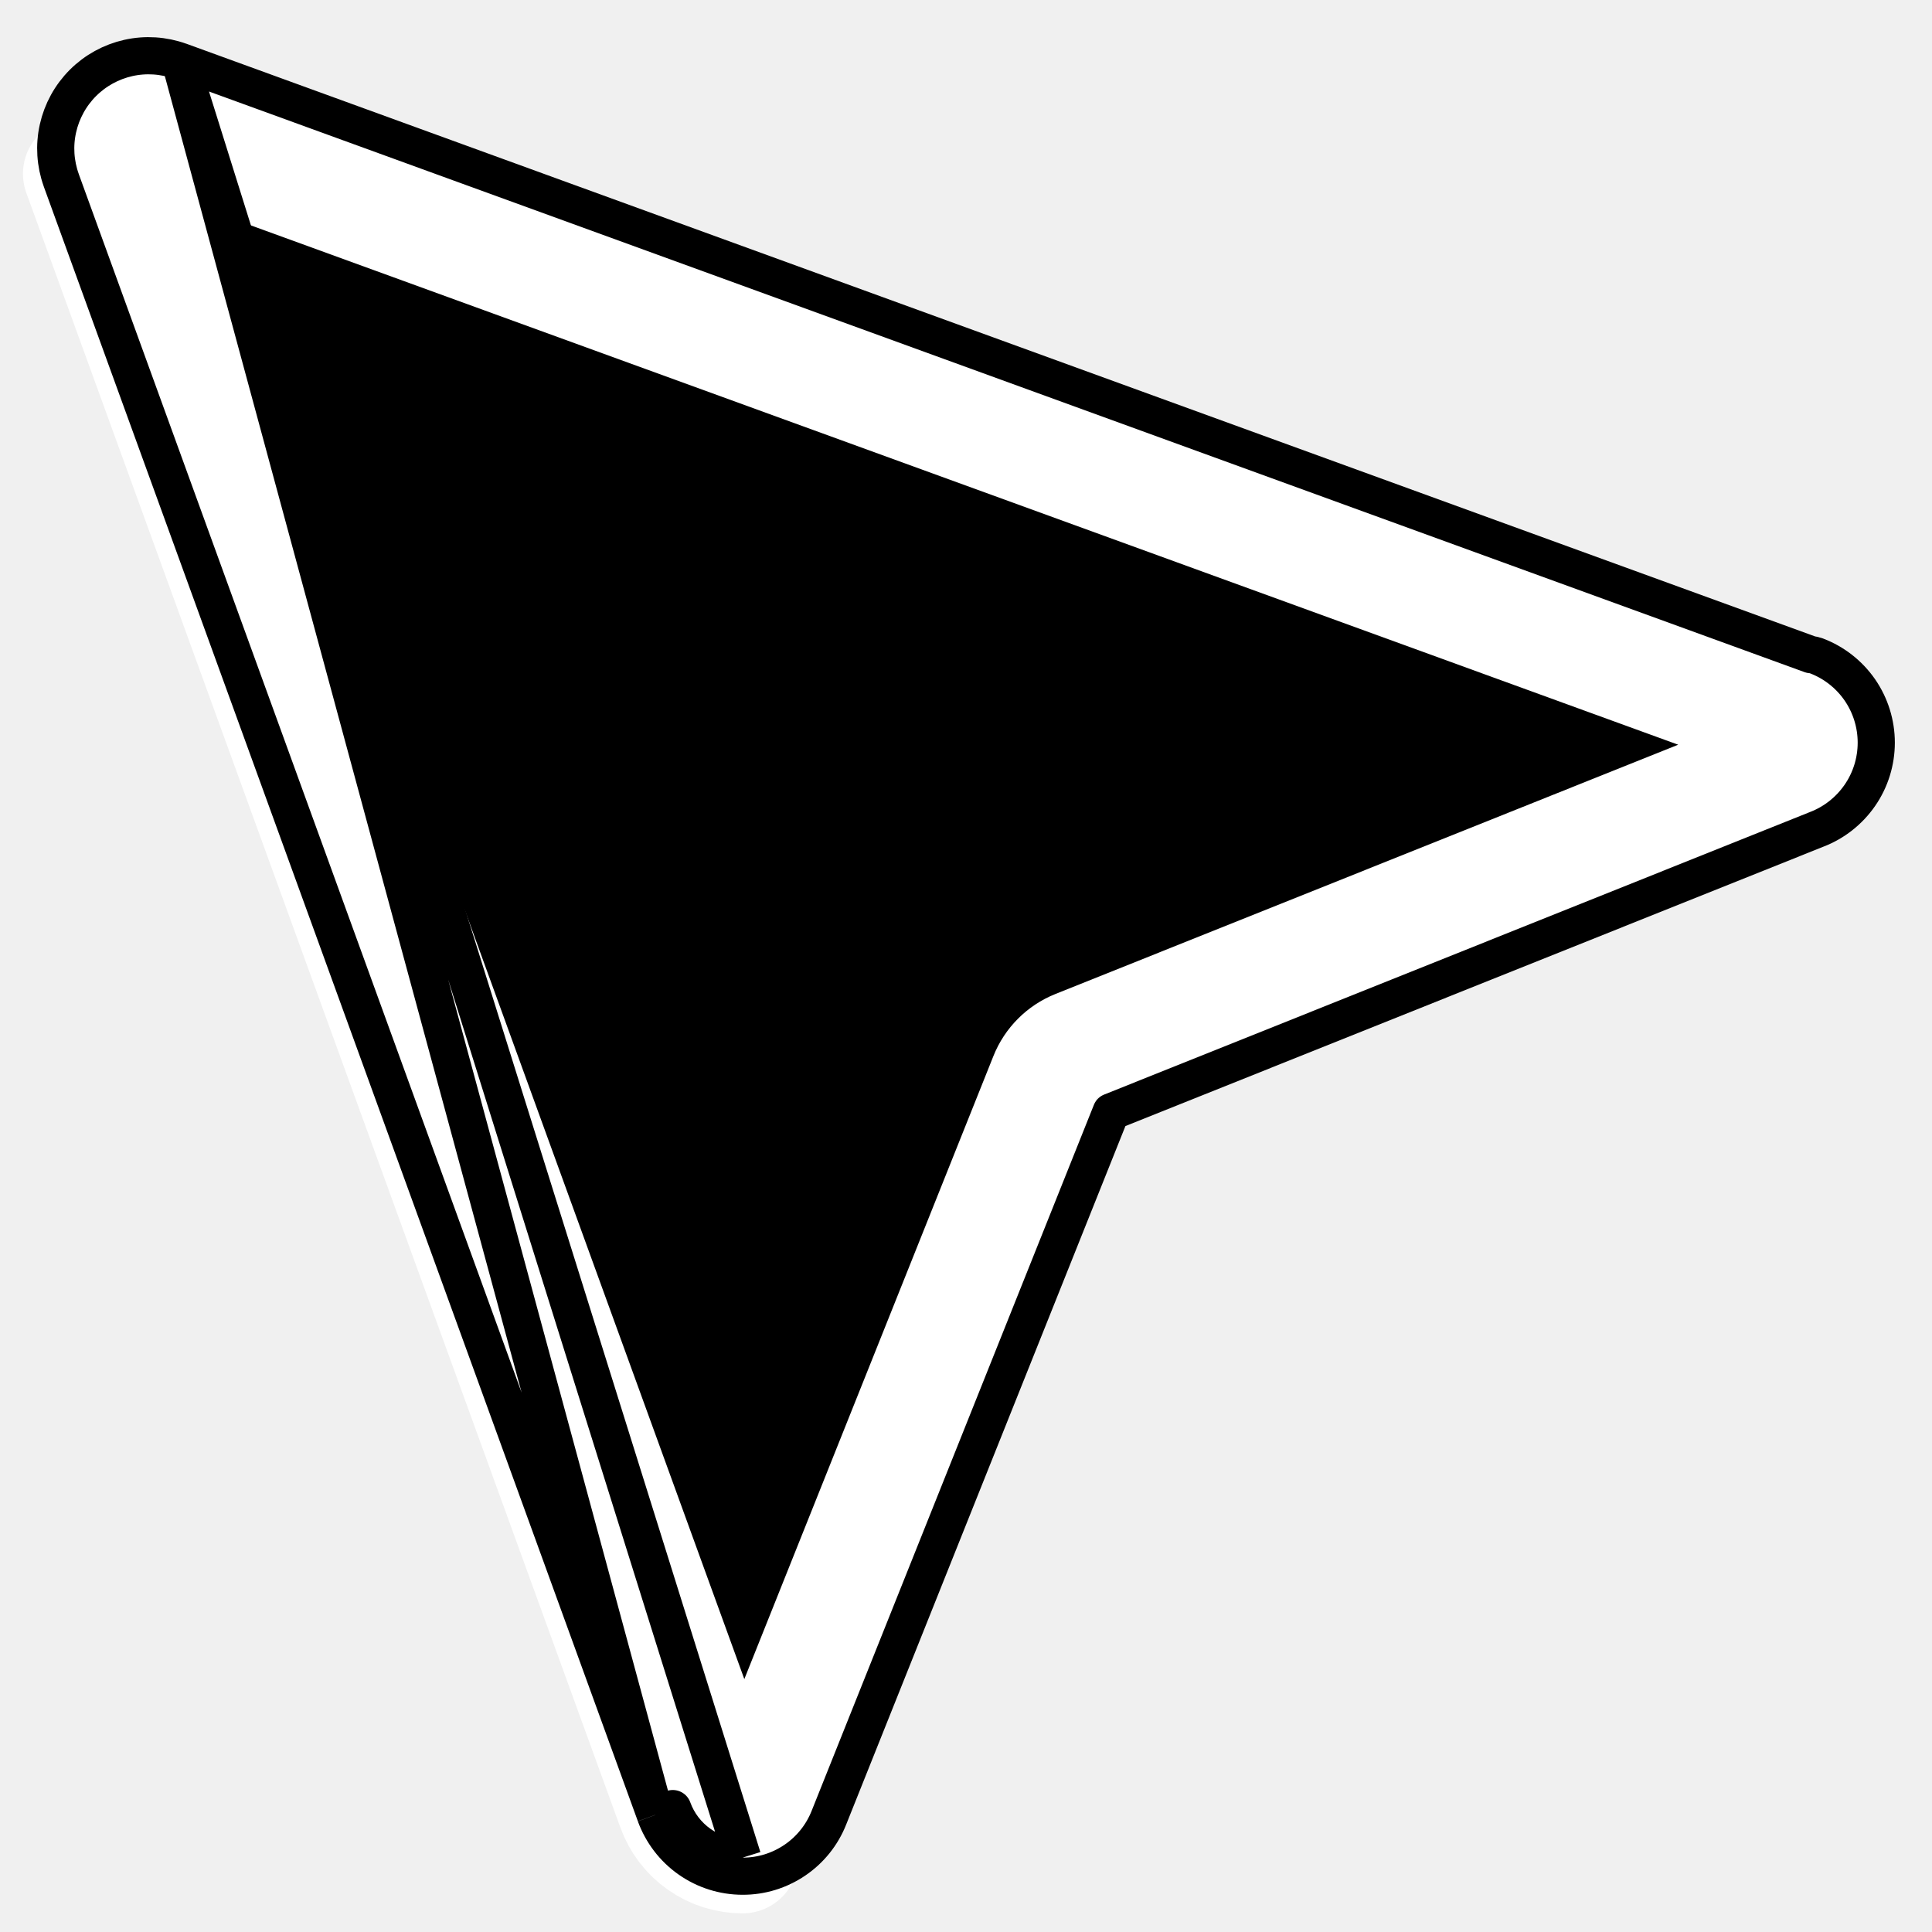
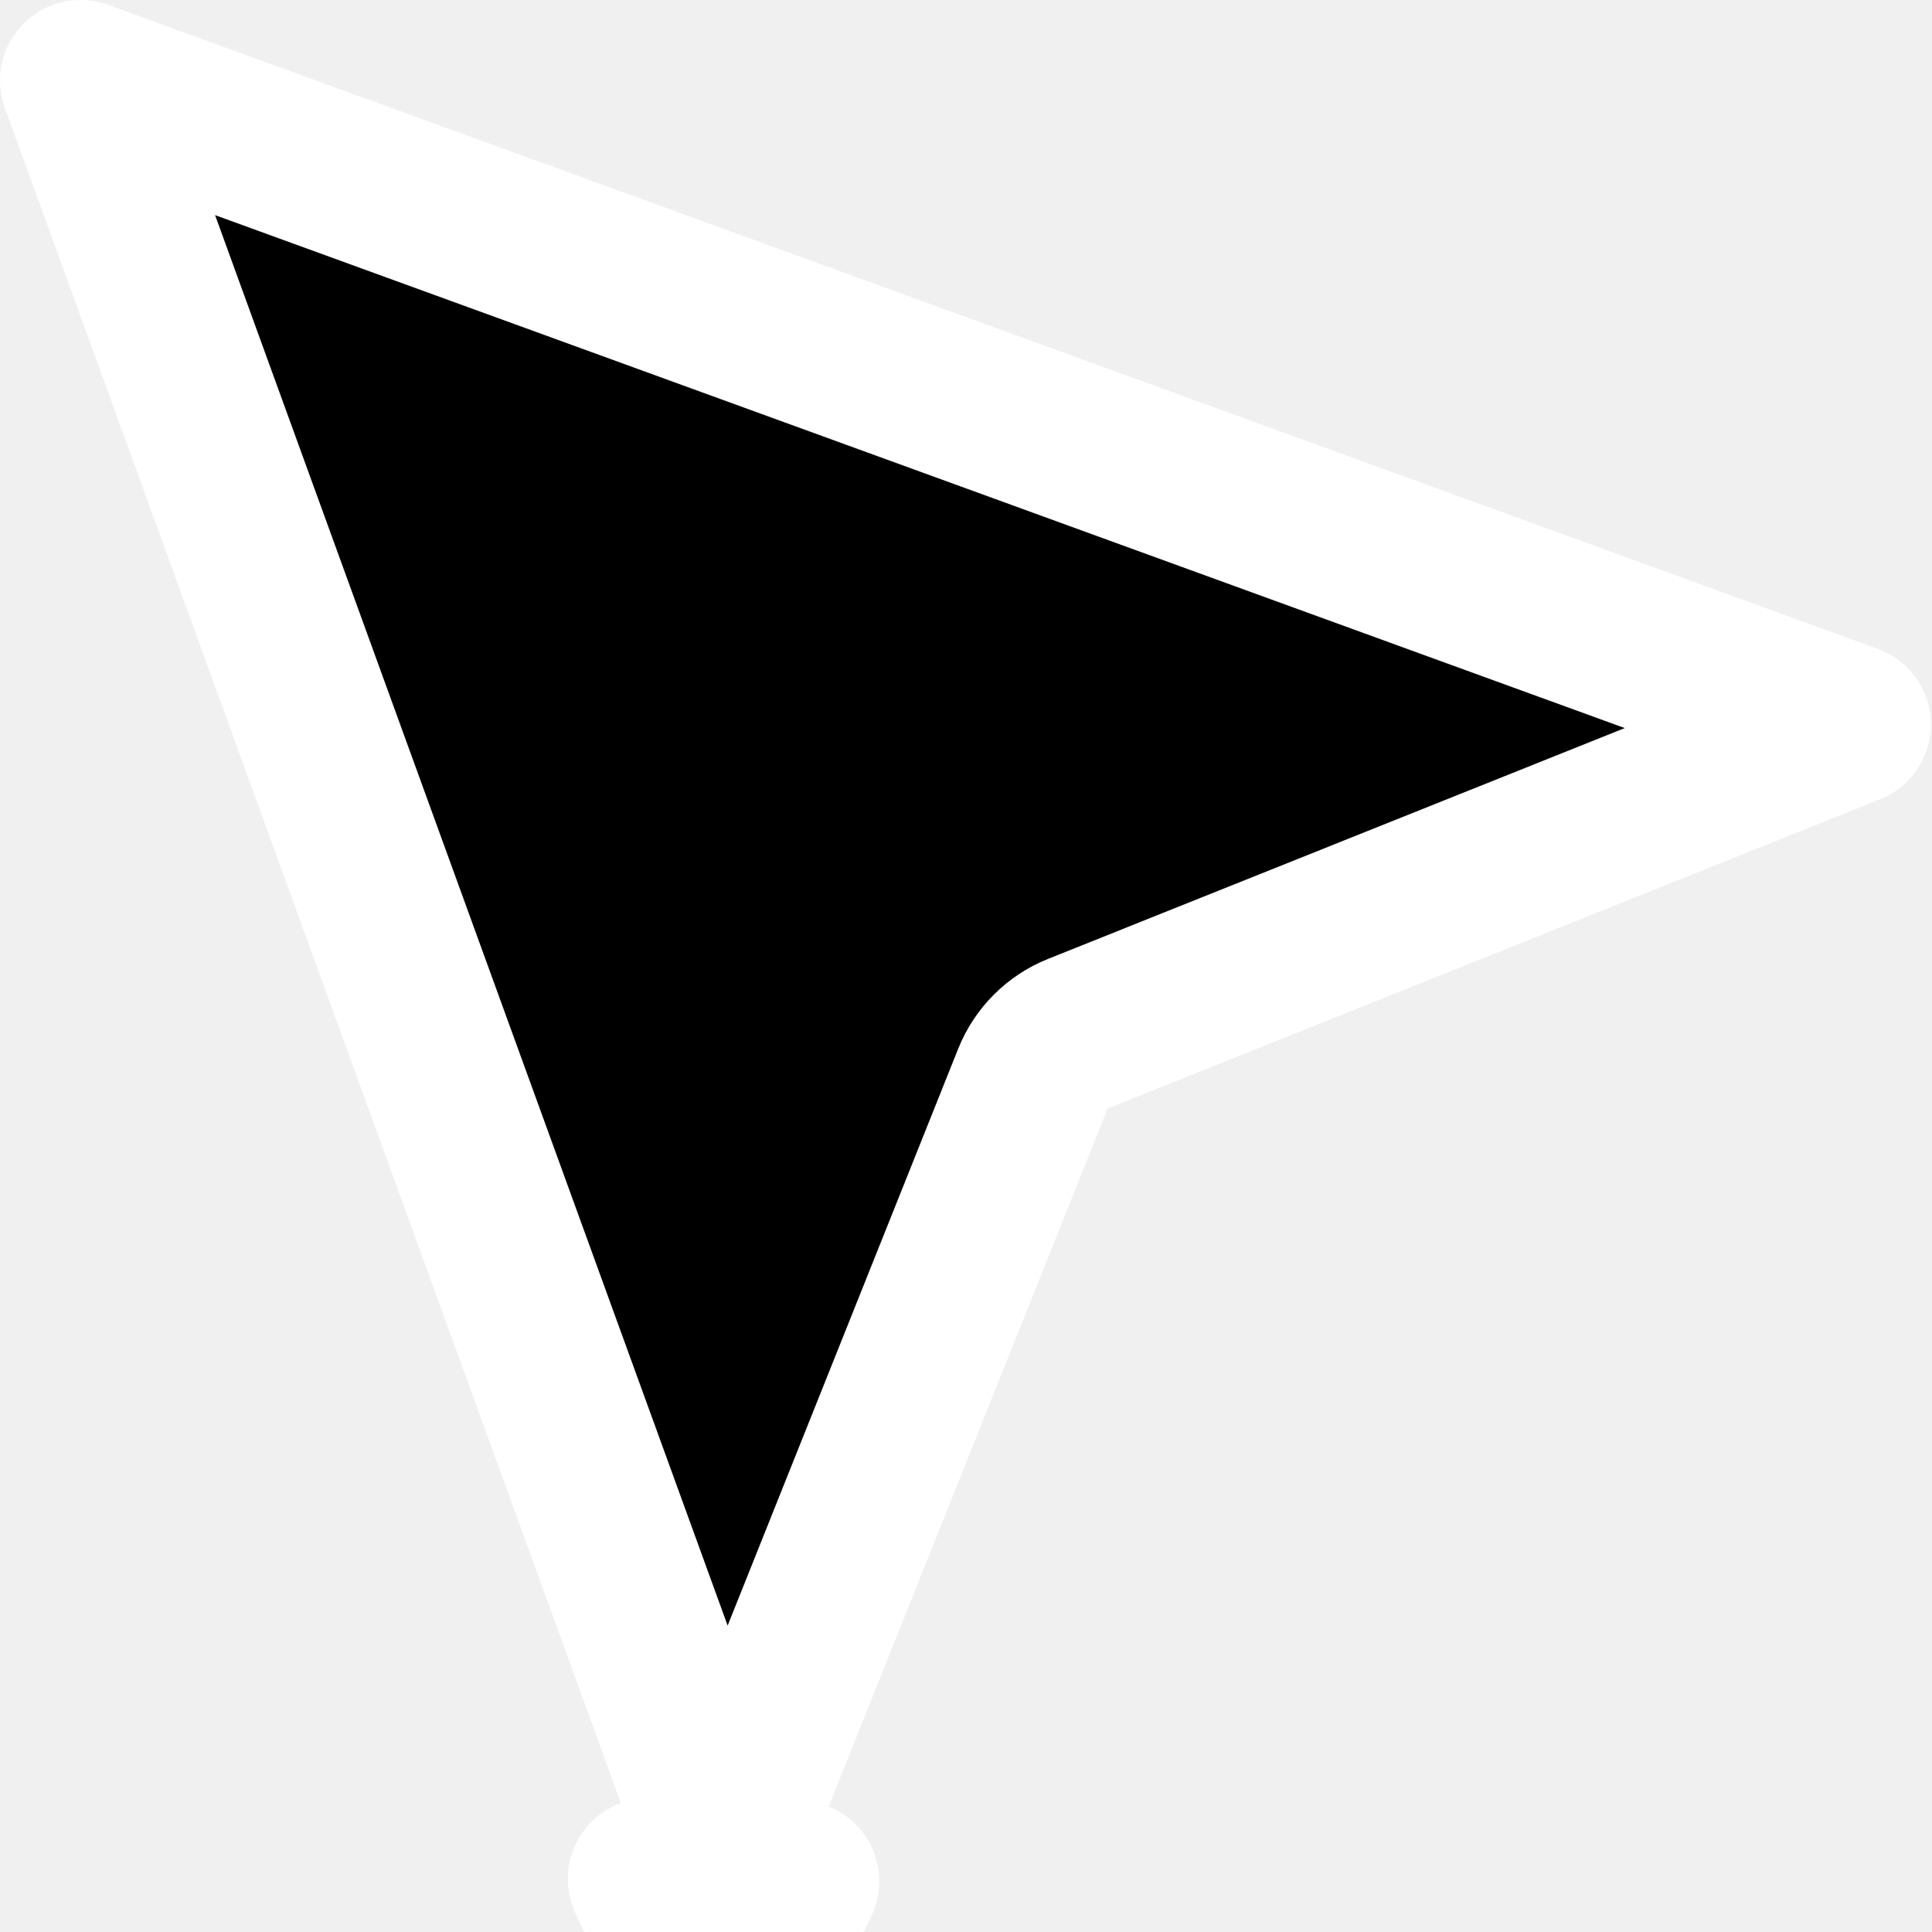
- <svg xmlns="http://www.w3.org/2000/svg" width="26" height="26" viewBox="0 0 26 26" fill="none">
-   <path d="M24.069 9.764C24.091 9.772 24.114 9.78 24.138 9.786C24.164 9.803 24.188 9.826 24.206 9.852C24.235 9.894 24.25 9.944 24.25 9.994C24.25 10.045 24.235 10.095 24.206 10.136C24.177 10.178 24.136 10.21 24.089 10.228L24.089 10.228L24.076 10.233L14.482 14.073C14.292 14.149 14.141 14.3 14.065 14.491L10.227 24.091L10.226 24.092C10.208 24.139 10.176 24.178 10.134 24.206C10.093 24.235 10.044 24.249 9.995 24.249H9.994C9.943 24.249 9.893 24.233 9.851 24.204C9.809 24.175 9.777 24.133 9.76 24.084L9.759 24.083L1.765 2.085C1.765 2.085 1.765 2.085 1.765 2.084C1.749 2.04 1.746 1.992 1.756 1.945C1.766 1.899 1.79 1.857 1.823 1.823C1.857 1.79 1.899 1.766 1.945 1.756C1.991 1.746 2.039 1.749 2.083 1.765C2.083 1.765 2.084 1.765 2.084 1.765L24.069 9.764ZM9.42 24.818C9.588 24.936 9.788 24.999 9.994 24.999L1.059 2.339L9.054 24.339C9.124 24.533 9.252 24.7 9.42 24.818Z" fill="black" stroke="white" stroke-width="1.5" stroke-linejoin="round" />
-   <path d="M2.423 0.824L2.424 0.824L24.37 8.81C24.395 8.811 24.42 8.817 24.444 8.826C24.681 8.916 24.885 9.076 25.029 9.284C25.173 9.493 25.25 9.741 25.25 9.994C25.25 10.248 25.173 10.496 25.029 10.704C24.885 10.912 24.682 11.072 24.446 11.162L14.953 14.962L11.155 24.462C11.155 24.462 11.155 24.462 11.155 24.462C11.063 24.695 10.903 24.894 10.696 25.034C10.488 25.175 10.244 25.25 9.994 25.249M2.423 0.824L9.994 24.999M2.423 0.824C2.2 0.744 1.959 0.728 1.727 0.78C1.496 0.832 1.284 0.948 1.116 1.116C0.948 1.284 0.832 1.496 0.78 1.728C0.728 1.959 0.744 2.201 0.824 2.424L0.824 2.425L8.819 24.424M2.423 0.824L8.819 24.424M9.994 25.249L9.994 24.999M9.994 25.249C9.994 25.249 9.994 25.249 9.994 25.249L9.994 24.999M9.994 25.249C9.737 25.249 9.486 25.17 9.276 25.022C9.066 24.875 8.907 24.666 8.819 24.425M9.994 24.999C9.788 24.999 9.588 24.936 9.42 24.818C9.252 24.7 9.124 24.533 9.054 24.339L8.819 24.425M8.819 24.425L8.819 24.424M8.819 24.425L8.819 24.424" stroke="black" stroke-width="0.5" stroke-linejoin="round" />
+ <svg xmlns="http://www.w3.org/2000/svg" width="24" height="24" viewBox="0 0 24 24" fill="none">
+   <path d="M22.983 8.999C22.984 8.999 22.985 9 22.986 9L22.983 9.001L13.389 12.841C13.135 12.943 12.934 13.144 12.832 13.398L8.995 22.998L8.995 22.998L8.994 22.998L1 1L22.983 8.999ZM8.054 23.339C8.124 23.533 8.252 23.7 8.42 23.818C8.588 23.936 8.788 23.999 8.994 23.999C9.194 24 9.39 23.94 9.555 23.827C9.721 23.715 9.849 23.555 9.923 23.369L8.054 23.339Z" fill="black" stroke="white" stroke-width="2" stroke-linejoin="round" />
</svg>
